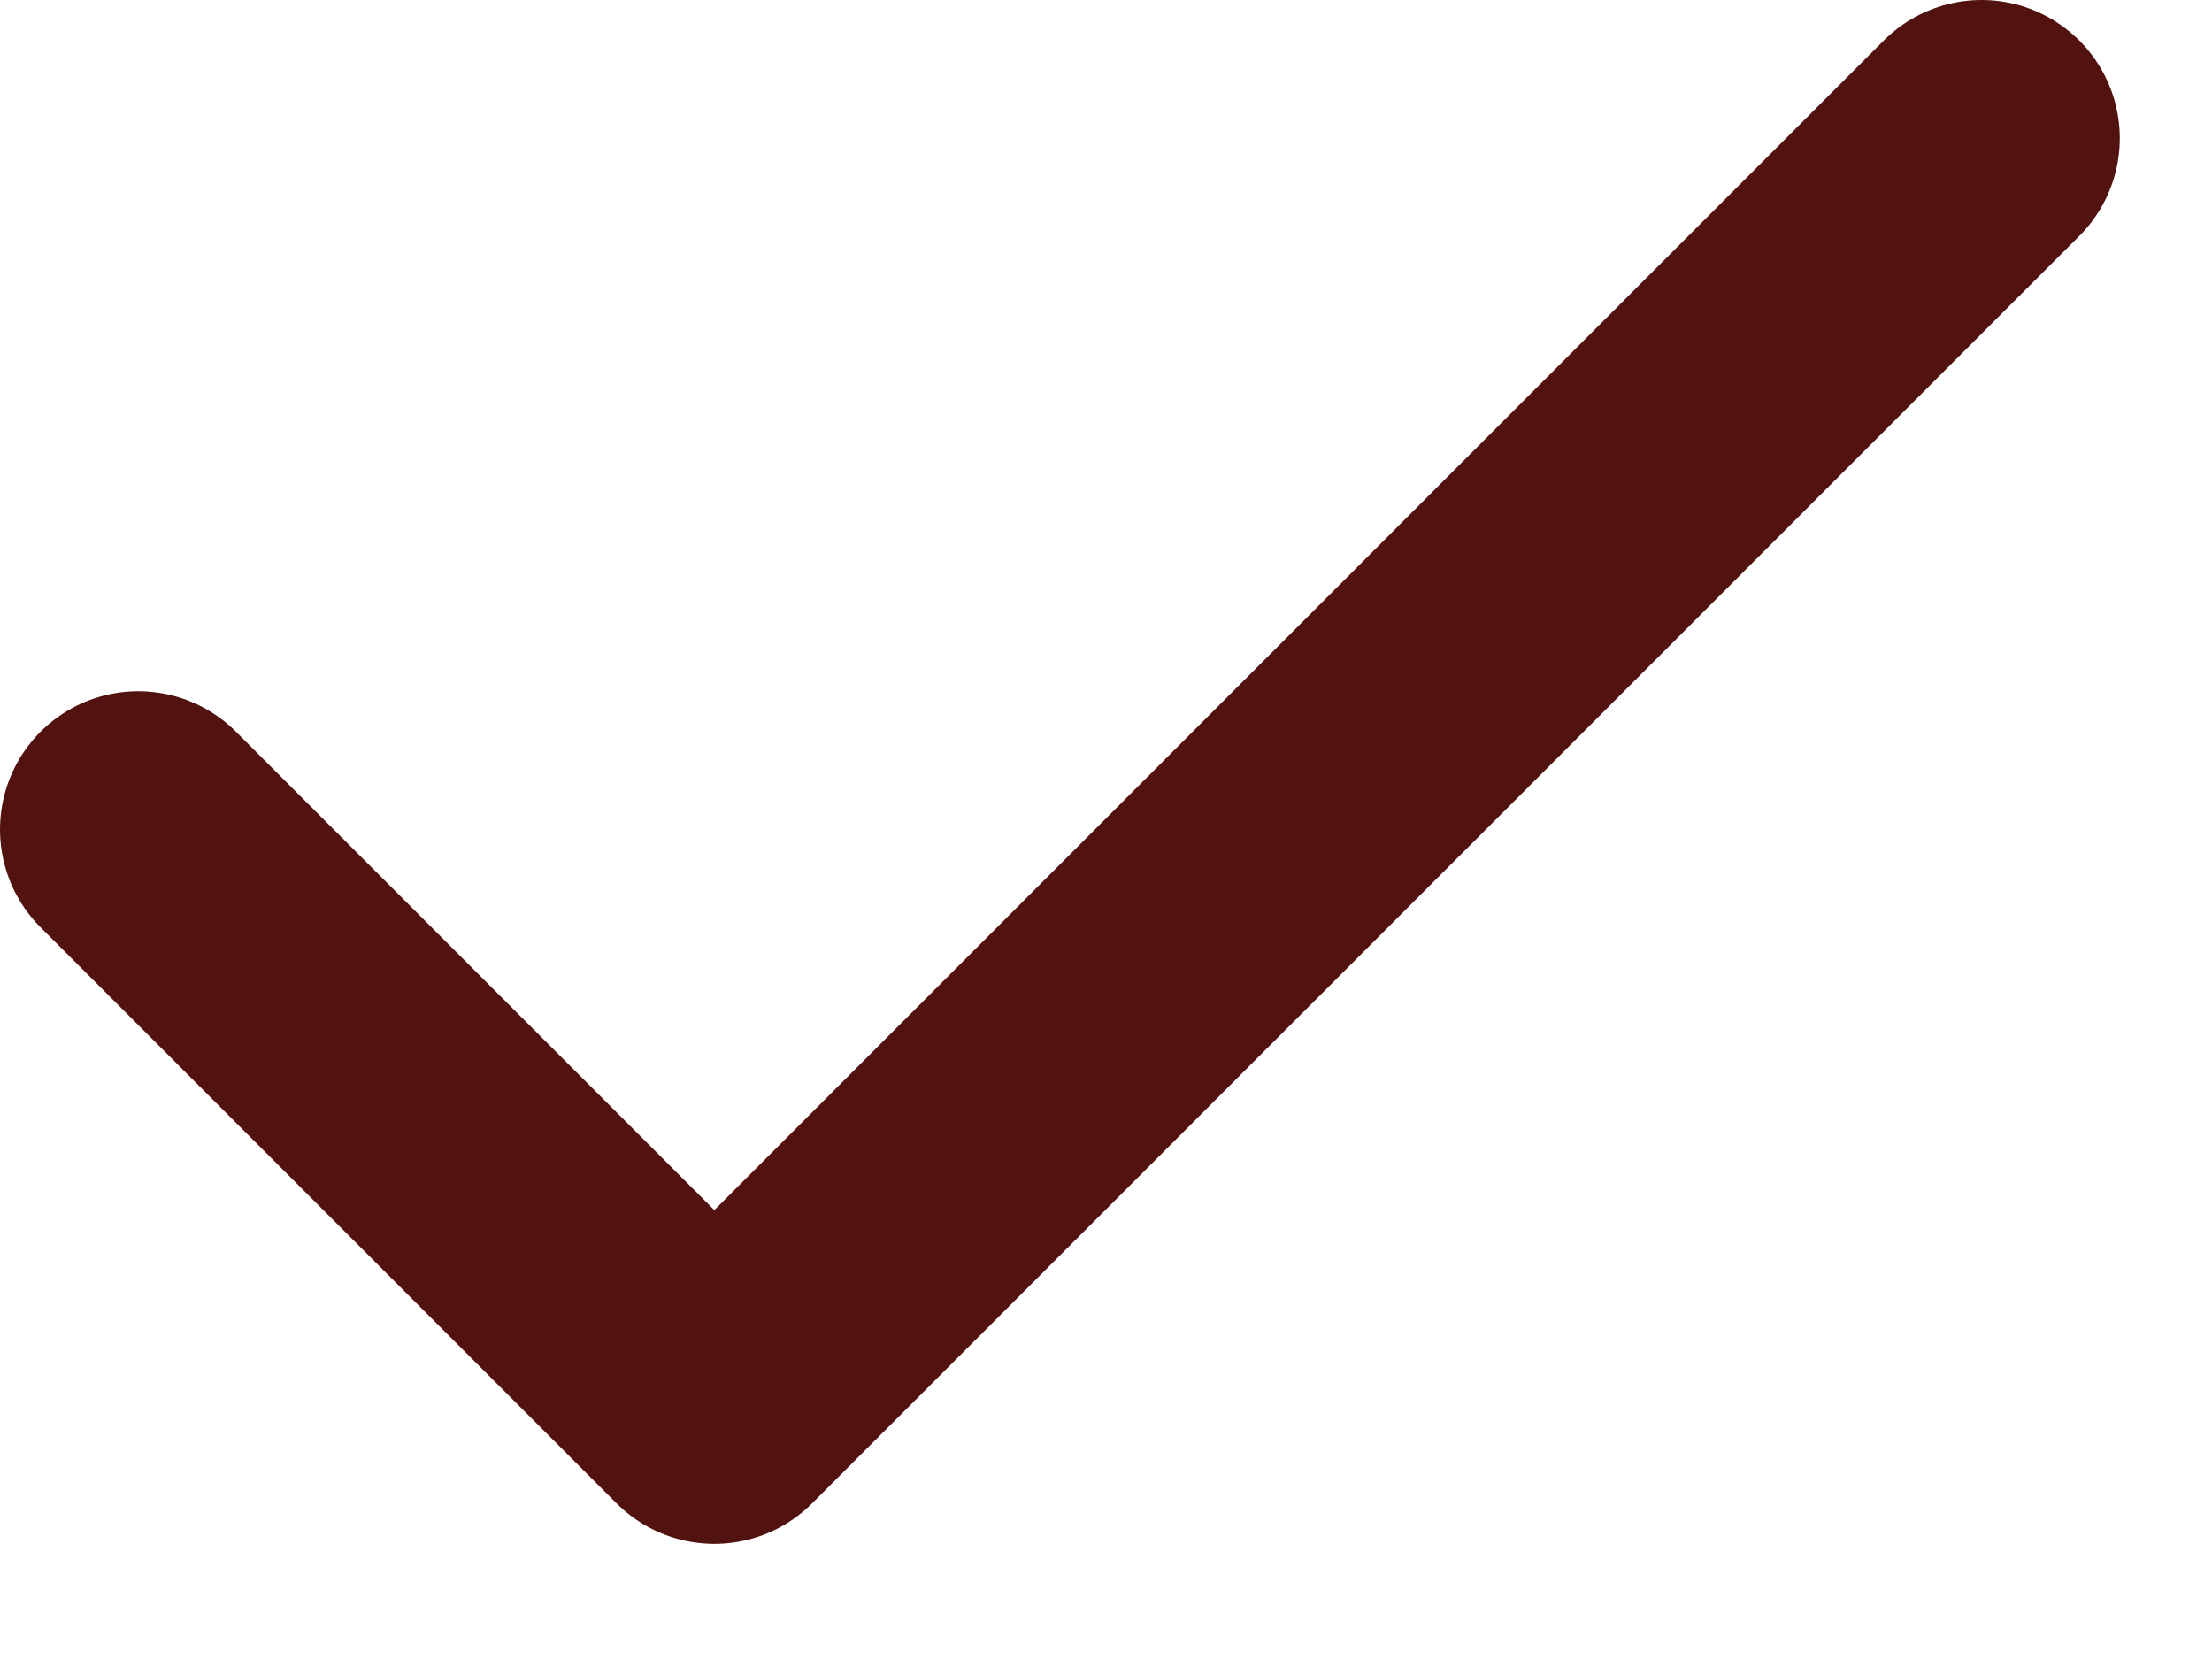
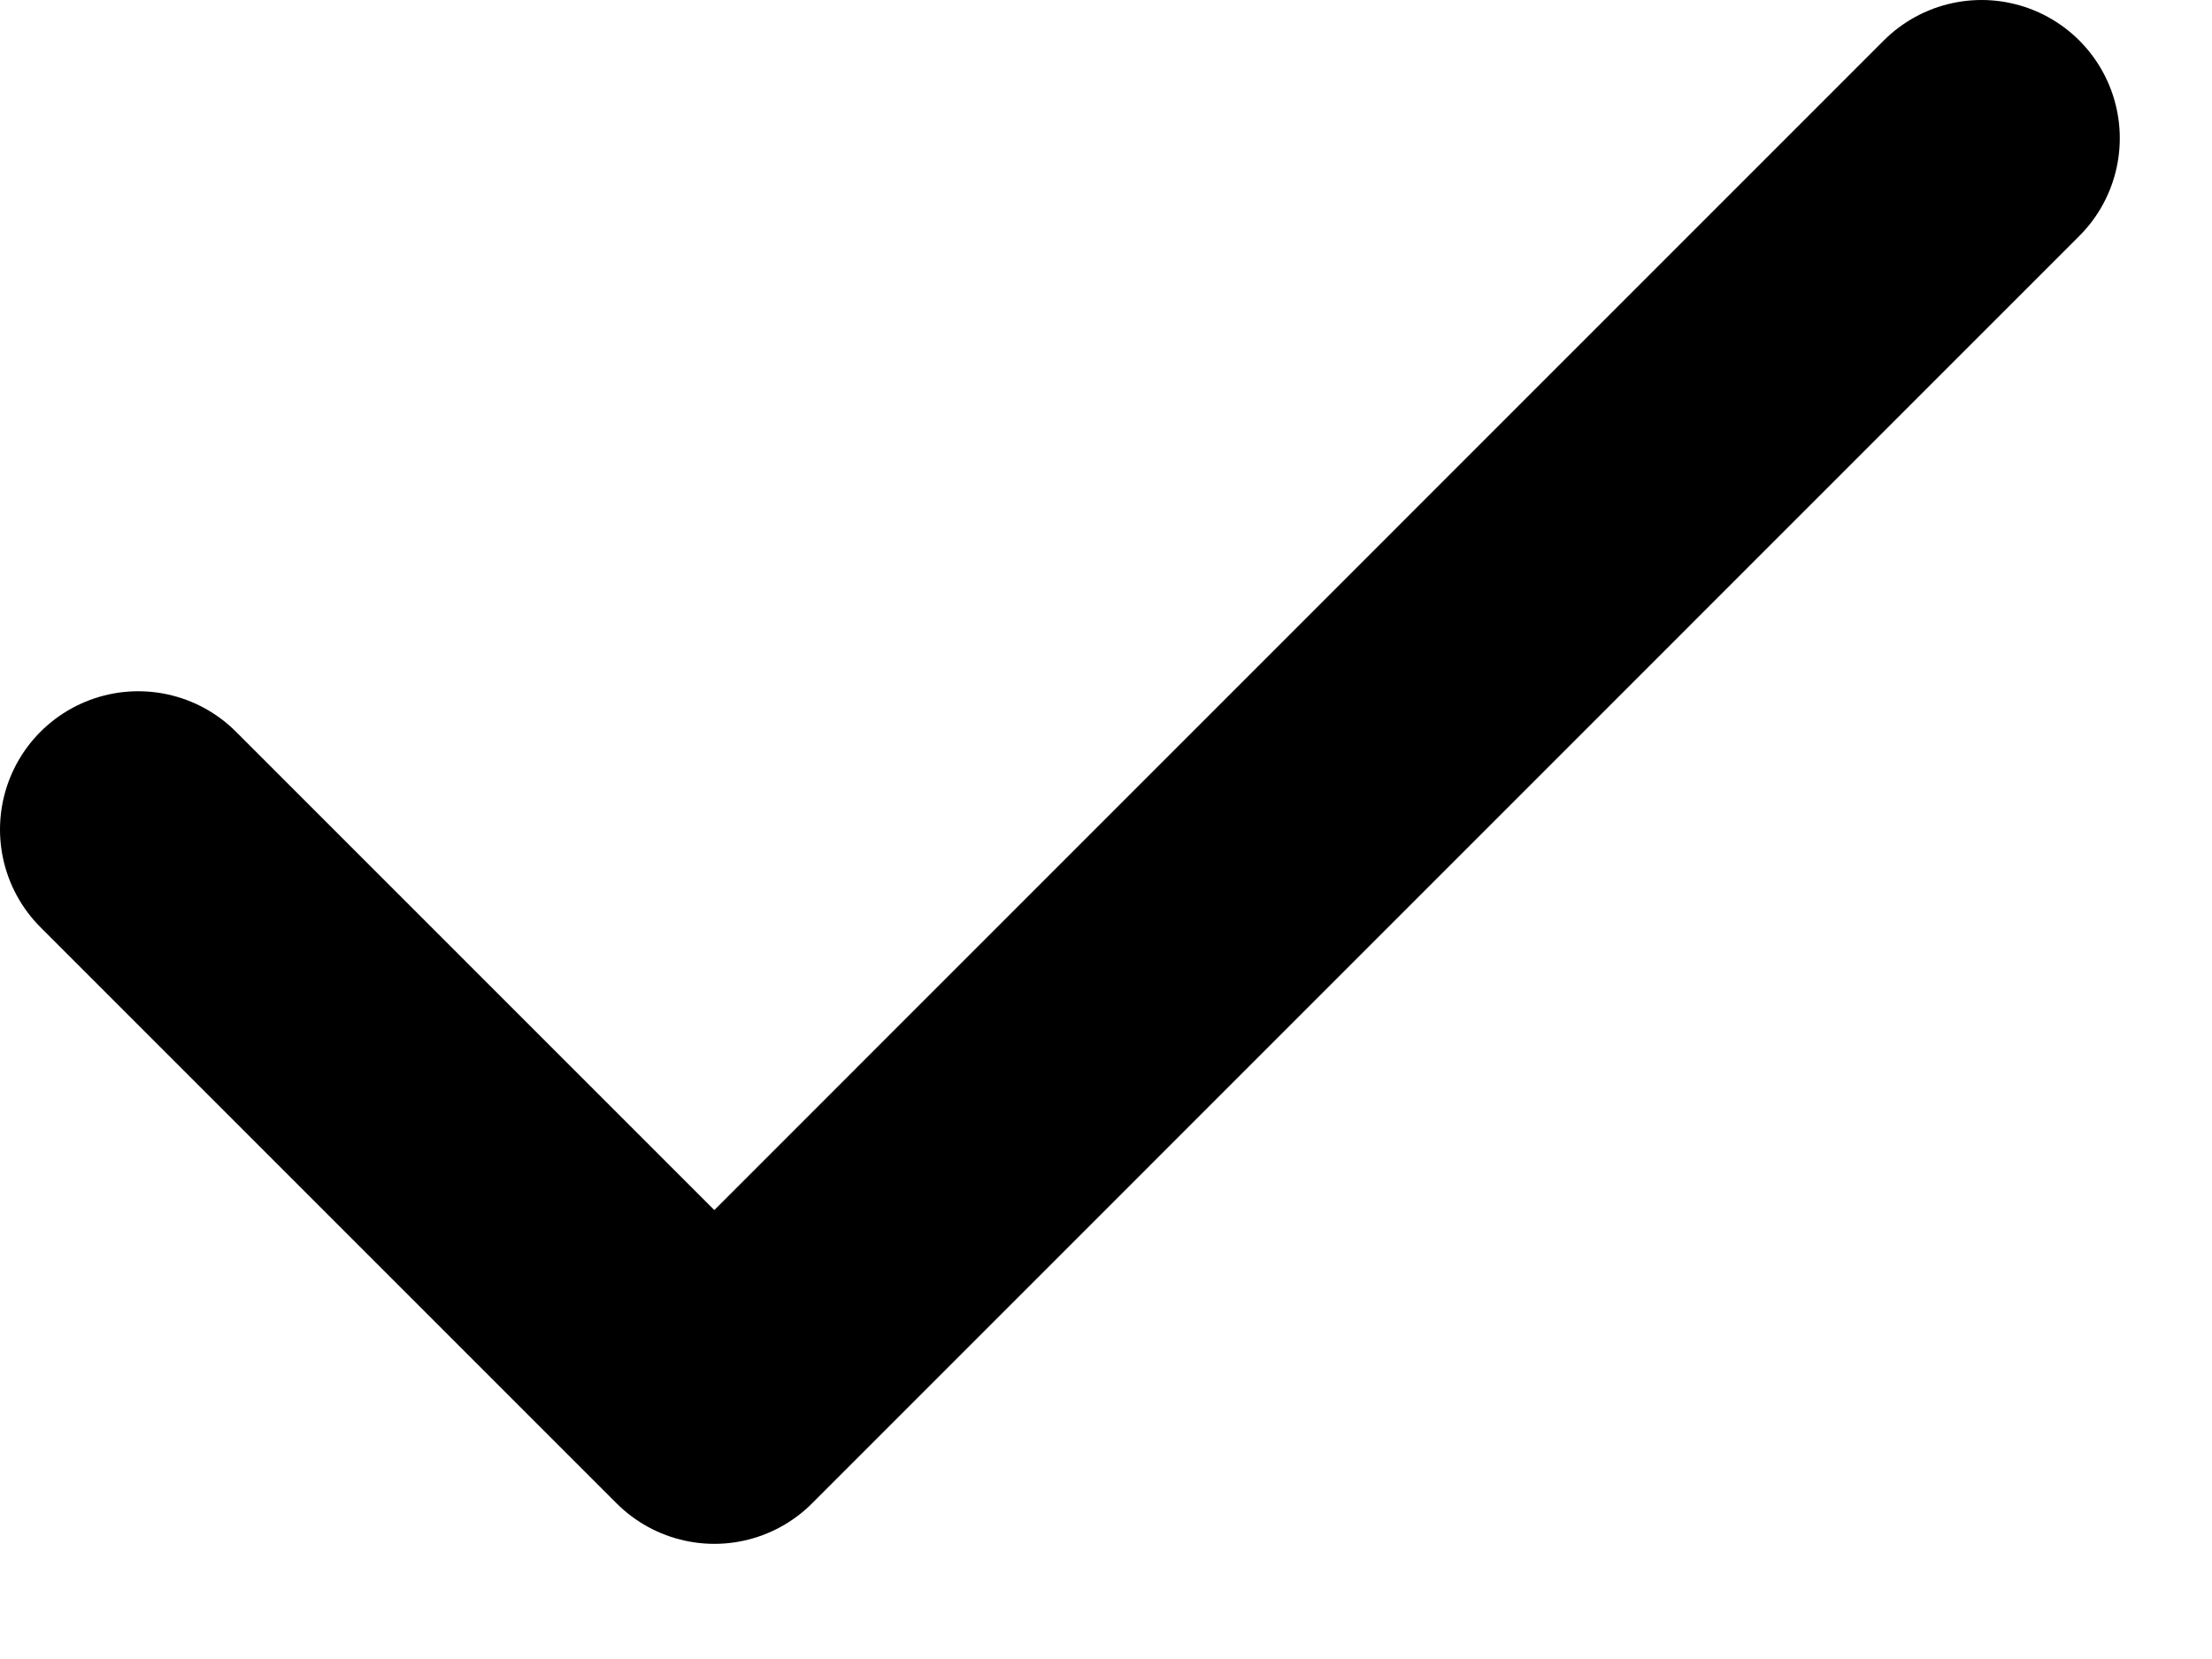
<svg xmlns="http://www.w3.org/2000/svg" width="16" height="12" viewBox="0 0 16 12" fill="none">
-   <path d="M14.333 1L5.167 10.167L1 6" stroke="#521210" stroke-width="2" stroke-linecap="round" stroke-linejoin="round" />
+   <path d="M14.333 1L5.167 10.167L1 6" stroke="currentColor" stroke-width="2" stroke-linecap="round" stroke-linejoin="round" />
</svg>
